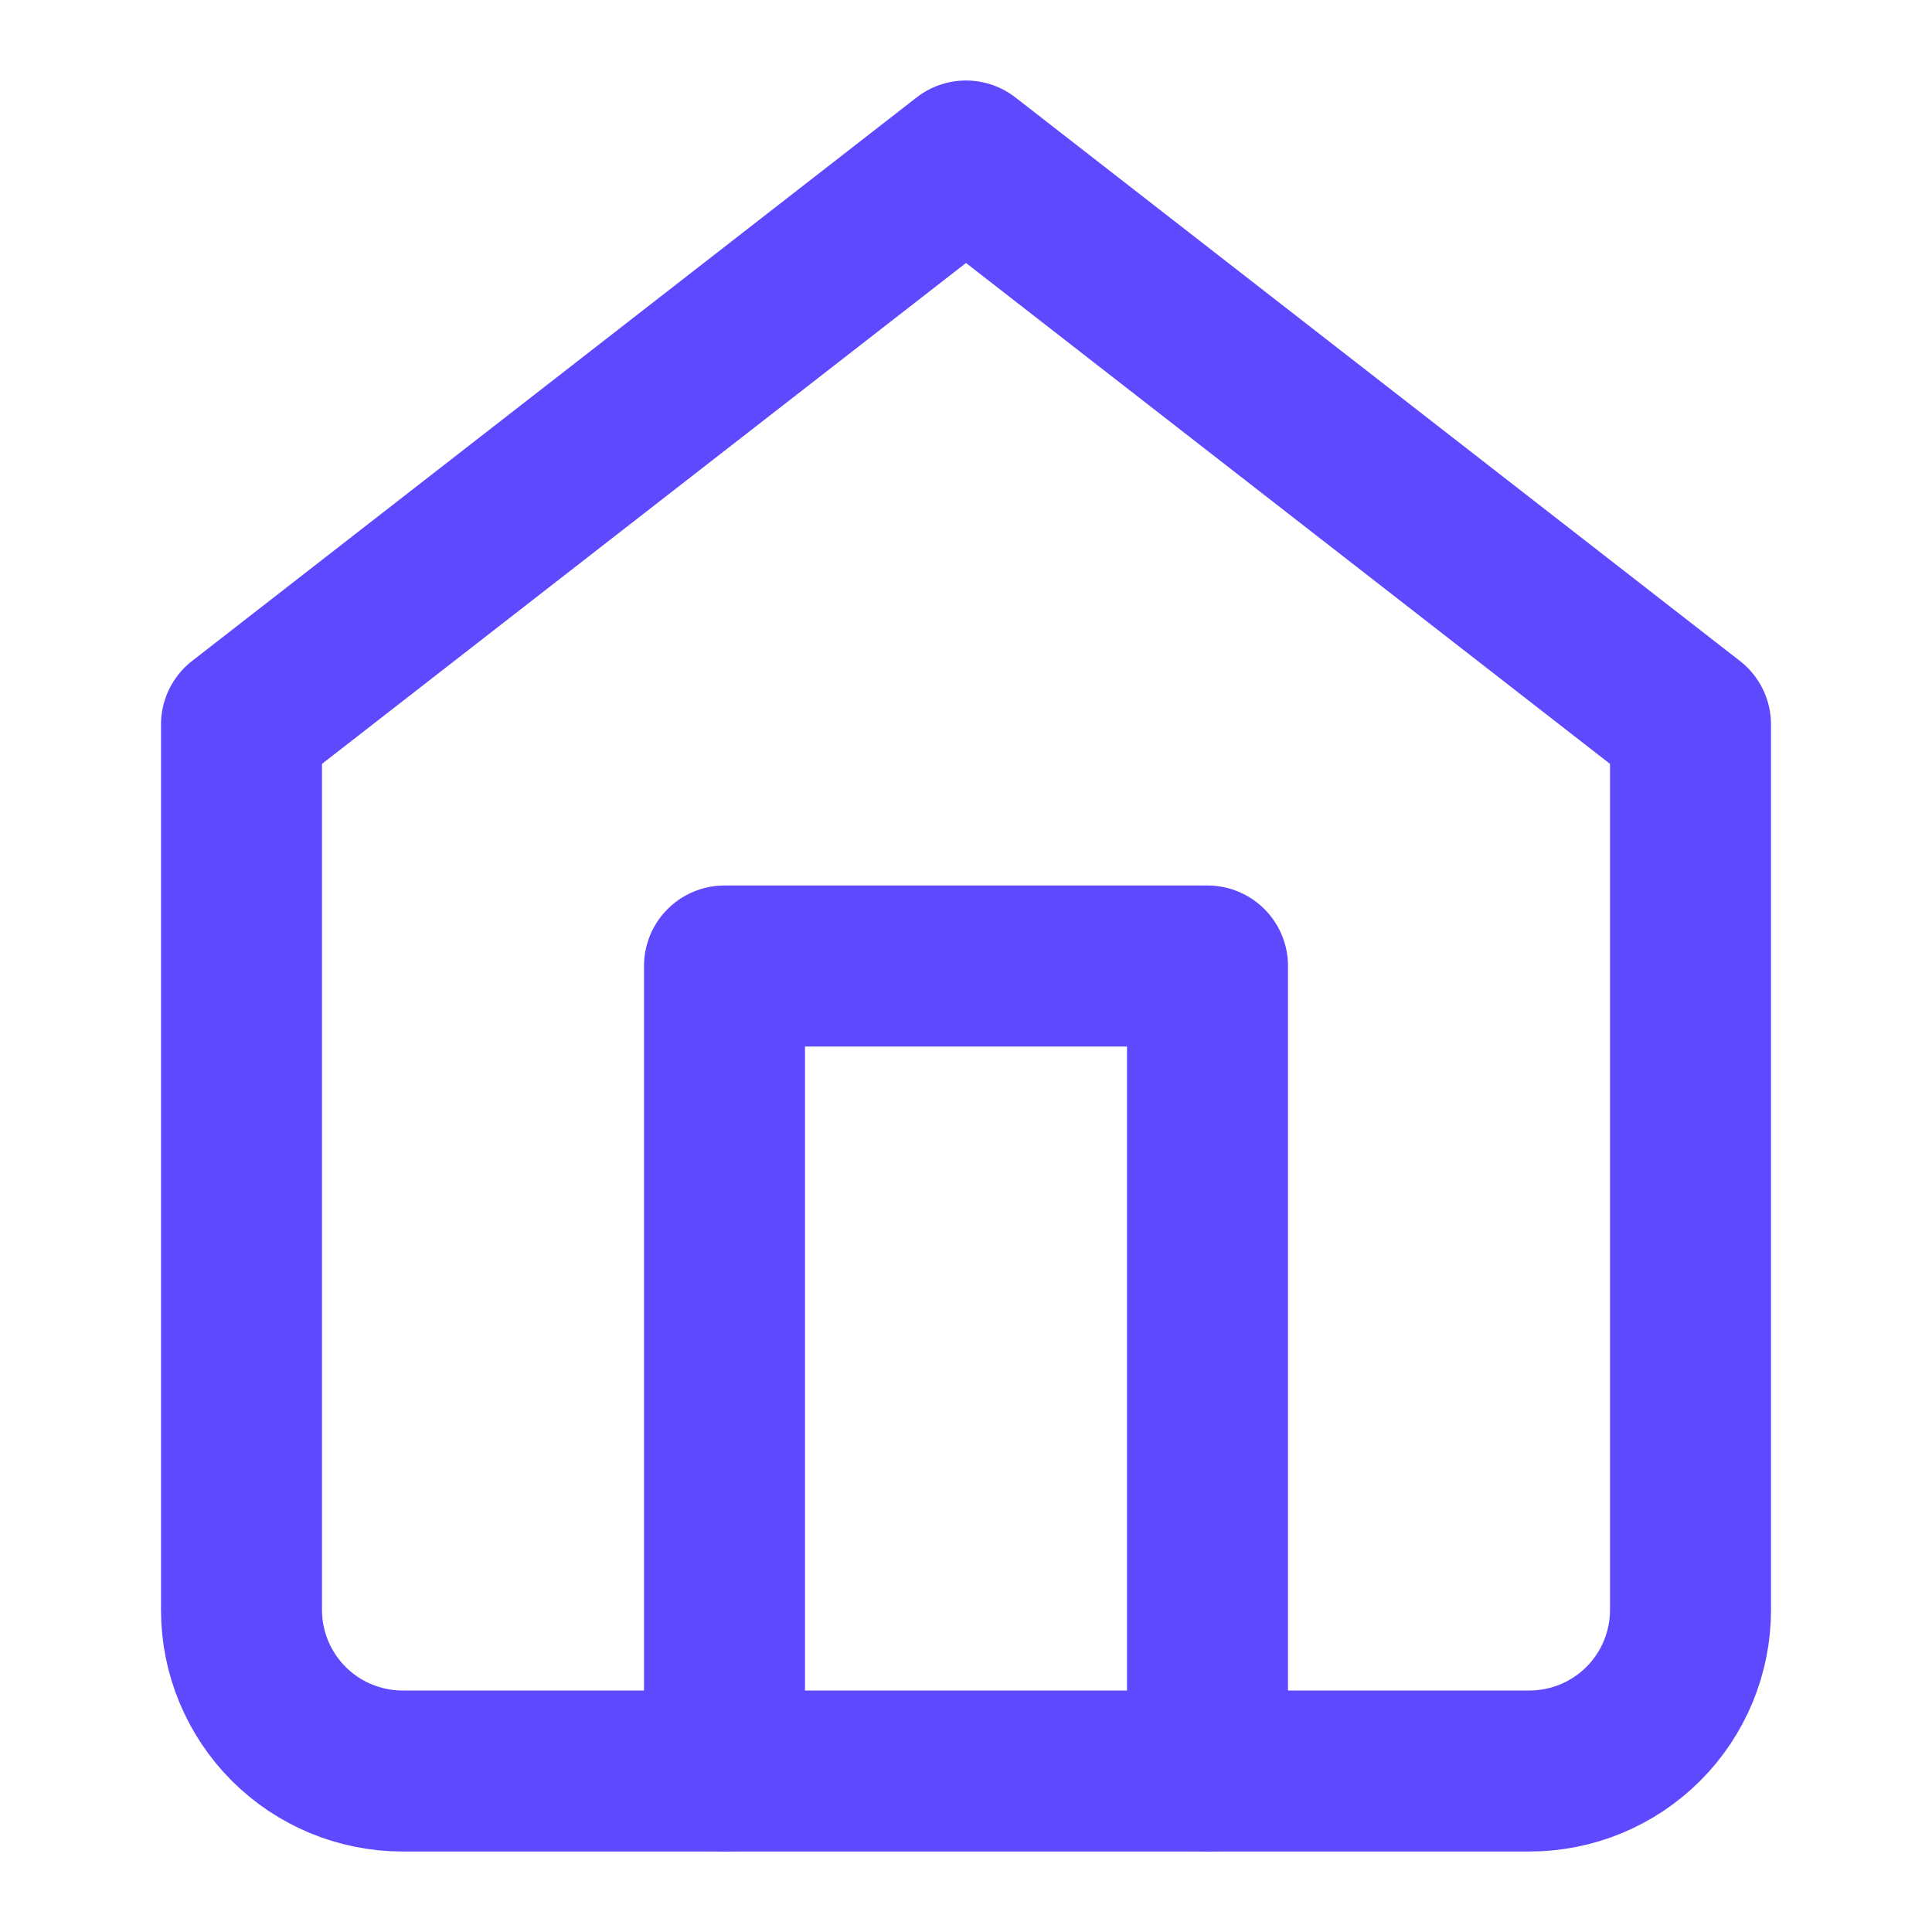
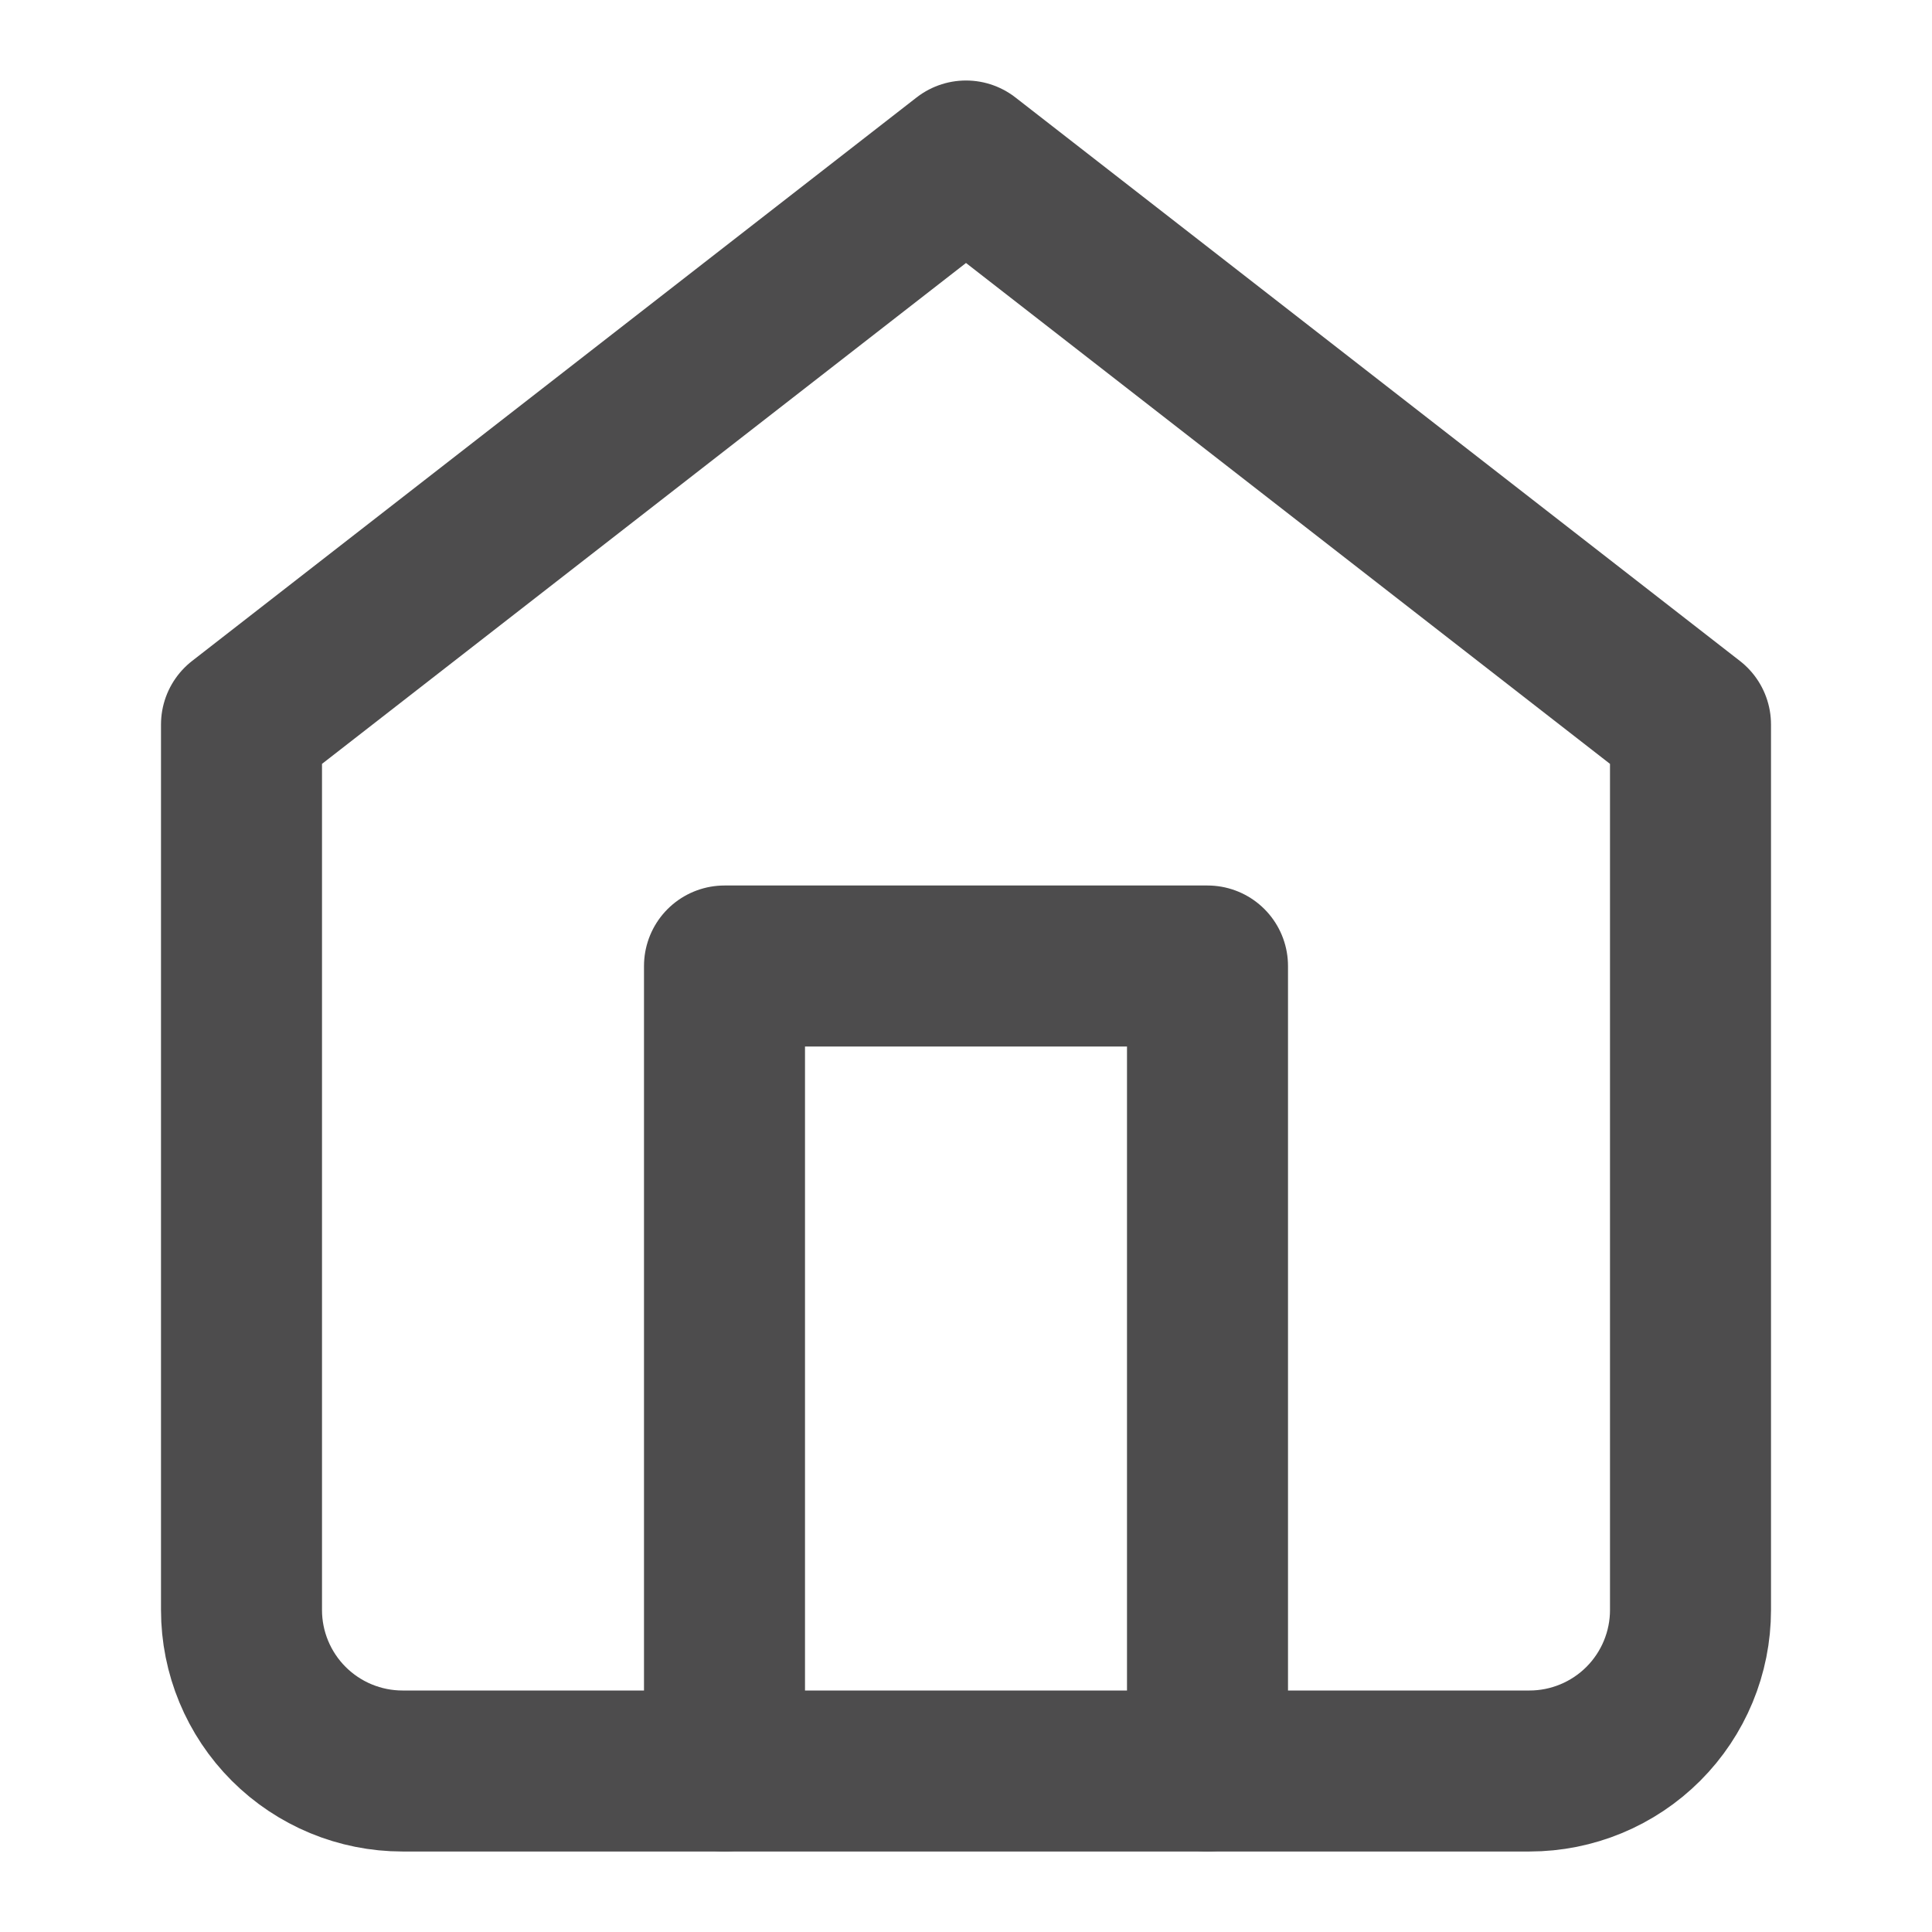
<svg xmlns="http://www.w3.org/2000/svg" width="24" height="24" viewBox="0 0 24 24" fill="none">
-   <path d="M3 9L12 2L21 9V20C21 20.53 20.789 21.039 20.414 21.414C20.039 21.789 19.53 22 19 22H5C4.47 22 3.961 21.789 3.586 21.414C3.211 21.039 3 20.53 3 20V9Z" stroke="#5E49FF" stroke-width="2" stroke-linecap="round" stroke-linejoin="round" />
-   <path d="M9 22V12H15V22" stroke="#5E49FF" stroke-width="2" stroke-linecap="round" stroke-linejoin="round" />
+   <path d="M3 9L12 2L21 9V20C21 20.53 20.789 21.039 20.414 21.414C20.039 21.789 19.53 22 19 22H5C4.47 22 3.961 21.789 3.586 21.414C3.211 21.039 3 20.53 3 20V9Z" stroke="#4D4C4D" stroke-width="2" stroke-linecap="round" stroke-linejoin="round" />
+   <path d="M9 22V12H15V22" stroke="#4D4C4D" stroke-width="2" stroke-linecap="round" stroke-linejoin="round" />
</svg>
